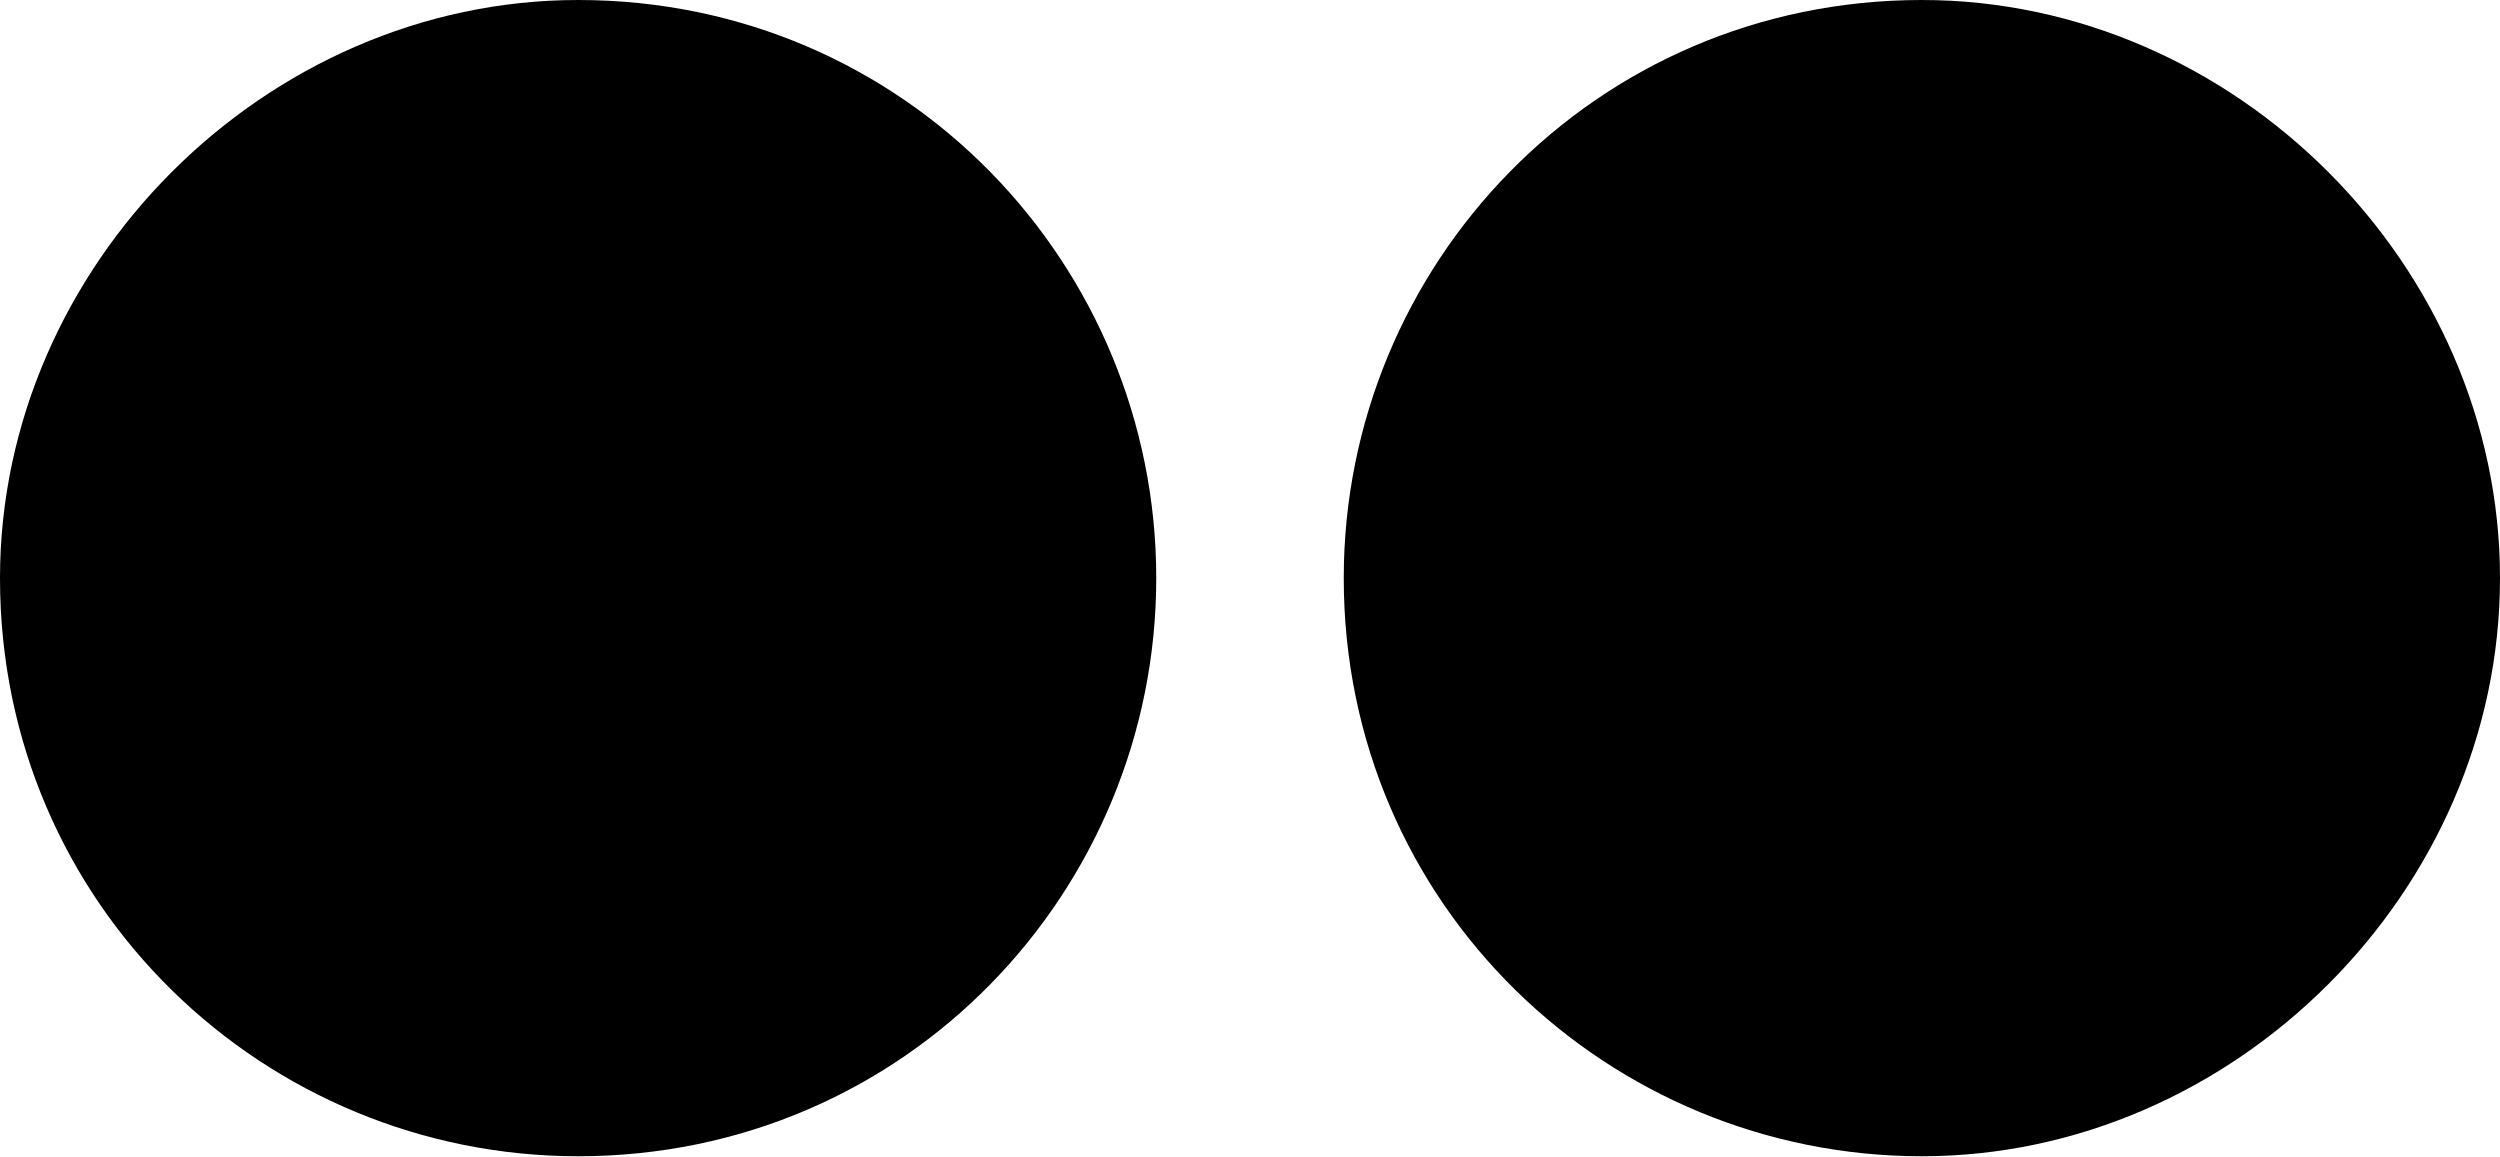
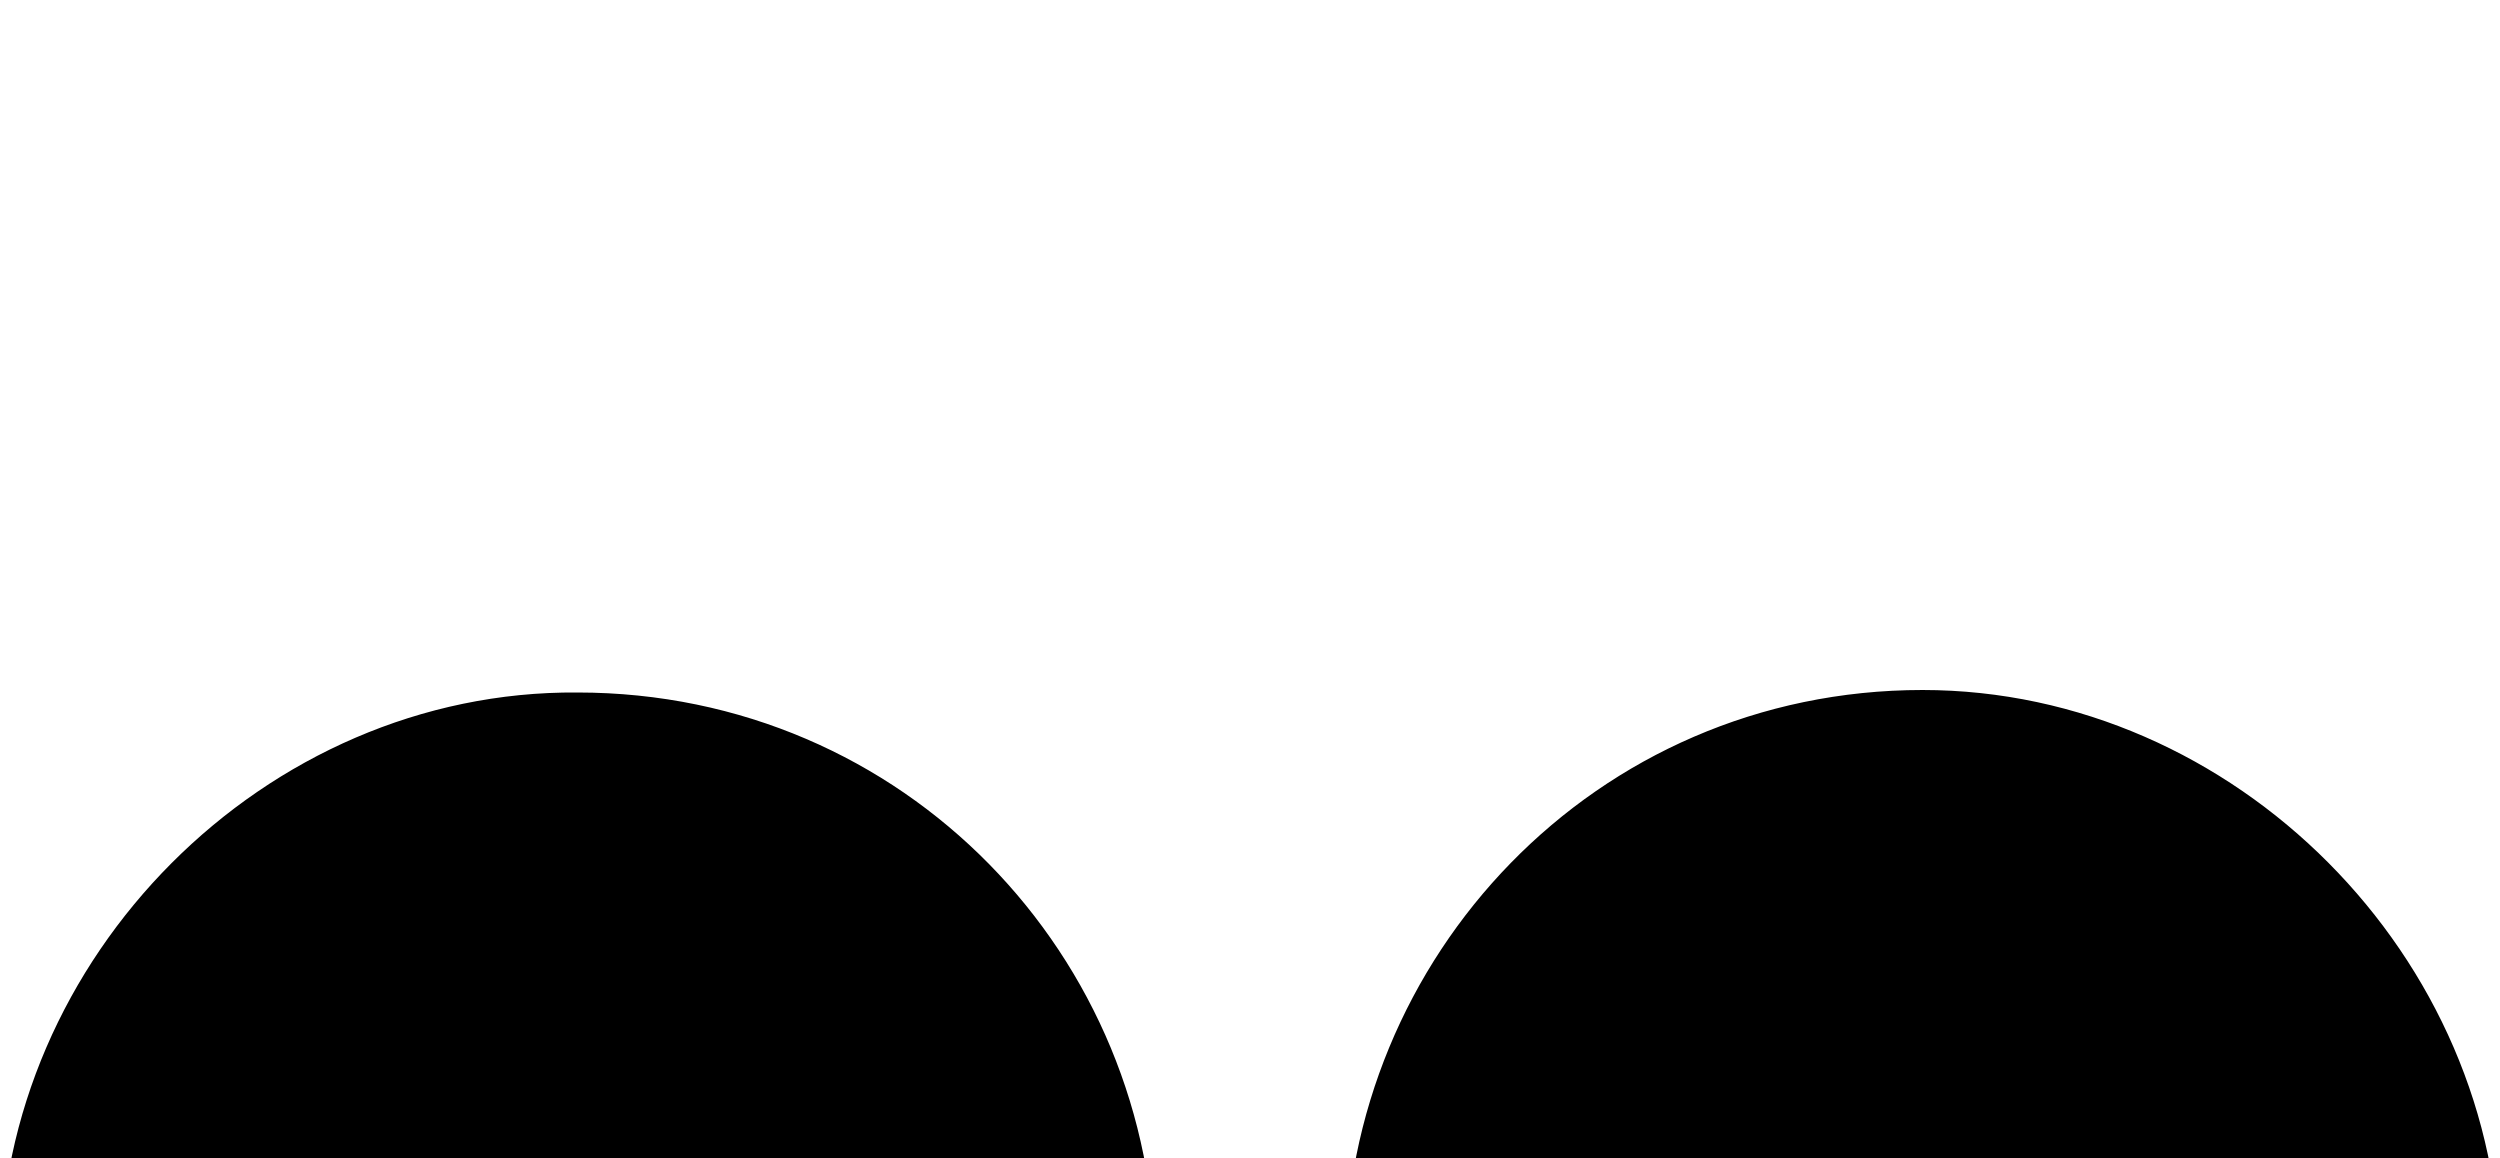
- <svg xmlns="http://www.w3.org/2000/svg" version="1.1" alt="Follow us on Flickr" class="social-icon" x="0px" y="0px" viewBox="0 0 16 7.4" xml:space="preserve">
-   <path class="fill" d="M0,3.7c0,2.1,1.7,3.7,3.7,3.7c2.1,0,3.7-1.7,3.7-3.7S5.8,0,3.7,0C1.7,0,0,1.7,0,3.7z M8.6,3.7c0,2.1,1.7,3.7,3.7,3.7c2,0,3.7-1.7,3.7-3.7S14.3,0,12.3,0C10.2,0,8.6,1.7,8.6,3.7z" />
+ <svg xmlns="http://www.w3.org/2000/svg" alt="Follow us on Flickr" class="social-icon" version="1.1" x="0px" y="0px" viewbox="0 0 100 100" xml:space="preserve">
+   <path class="fill" d="M0,50.8c0,13.1,10.6,23.1,23.1,23.1c13.1,0,23.1-10.6,23.1-23.1s-10-23.1-23.1-23.1C10.6,27.6,0,38.3,0,50.8zM53.8,50.8c0,13.1,10.6,23.1,23.1,23.1S100,63.3,100,50.8S89.4,27.6,76.9,27.6C63.8,27.6,53.8,38.3,53.8,50.8z" />
</svg>
